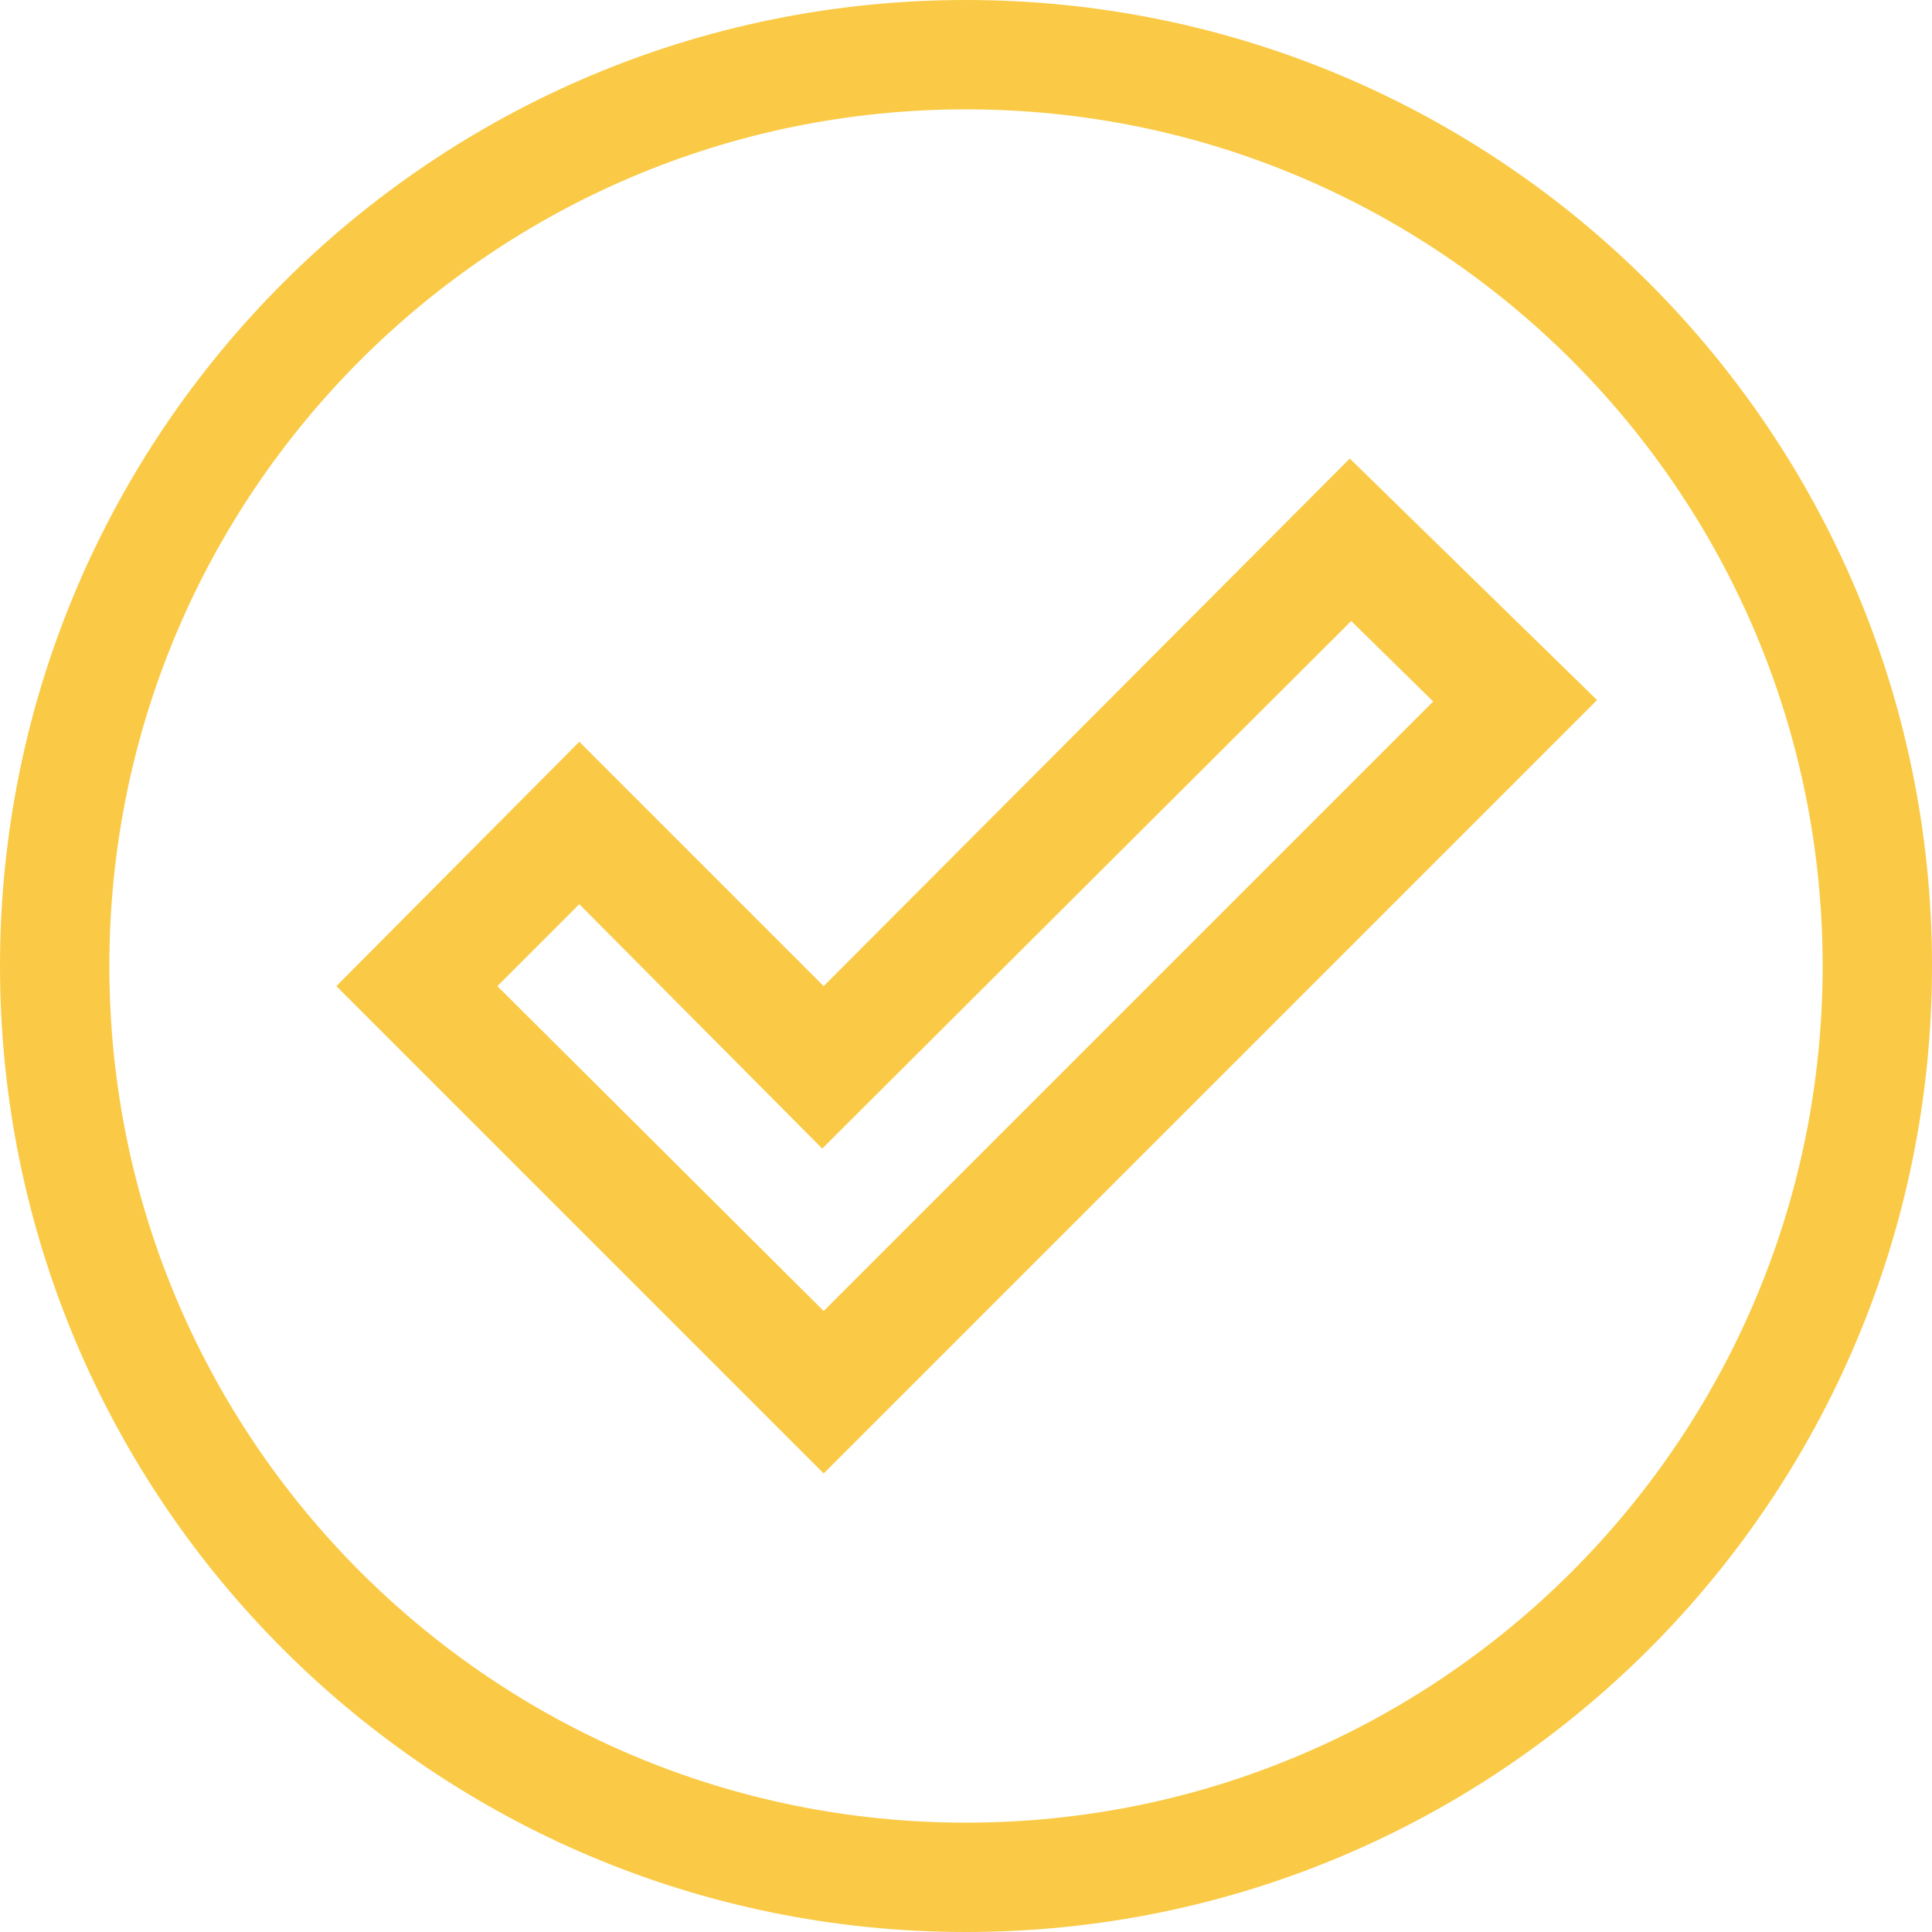
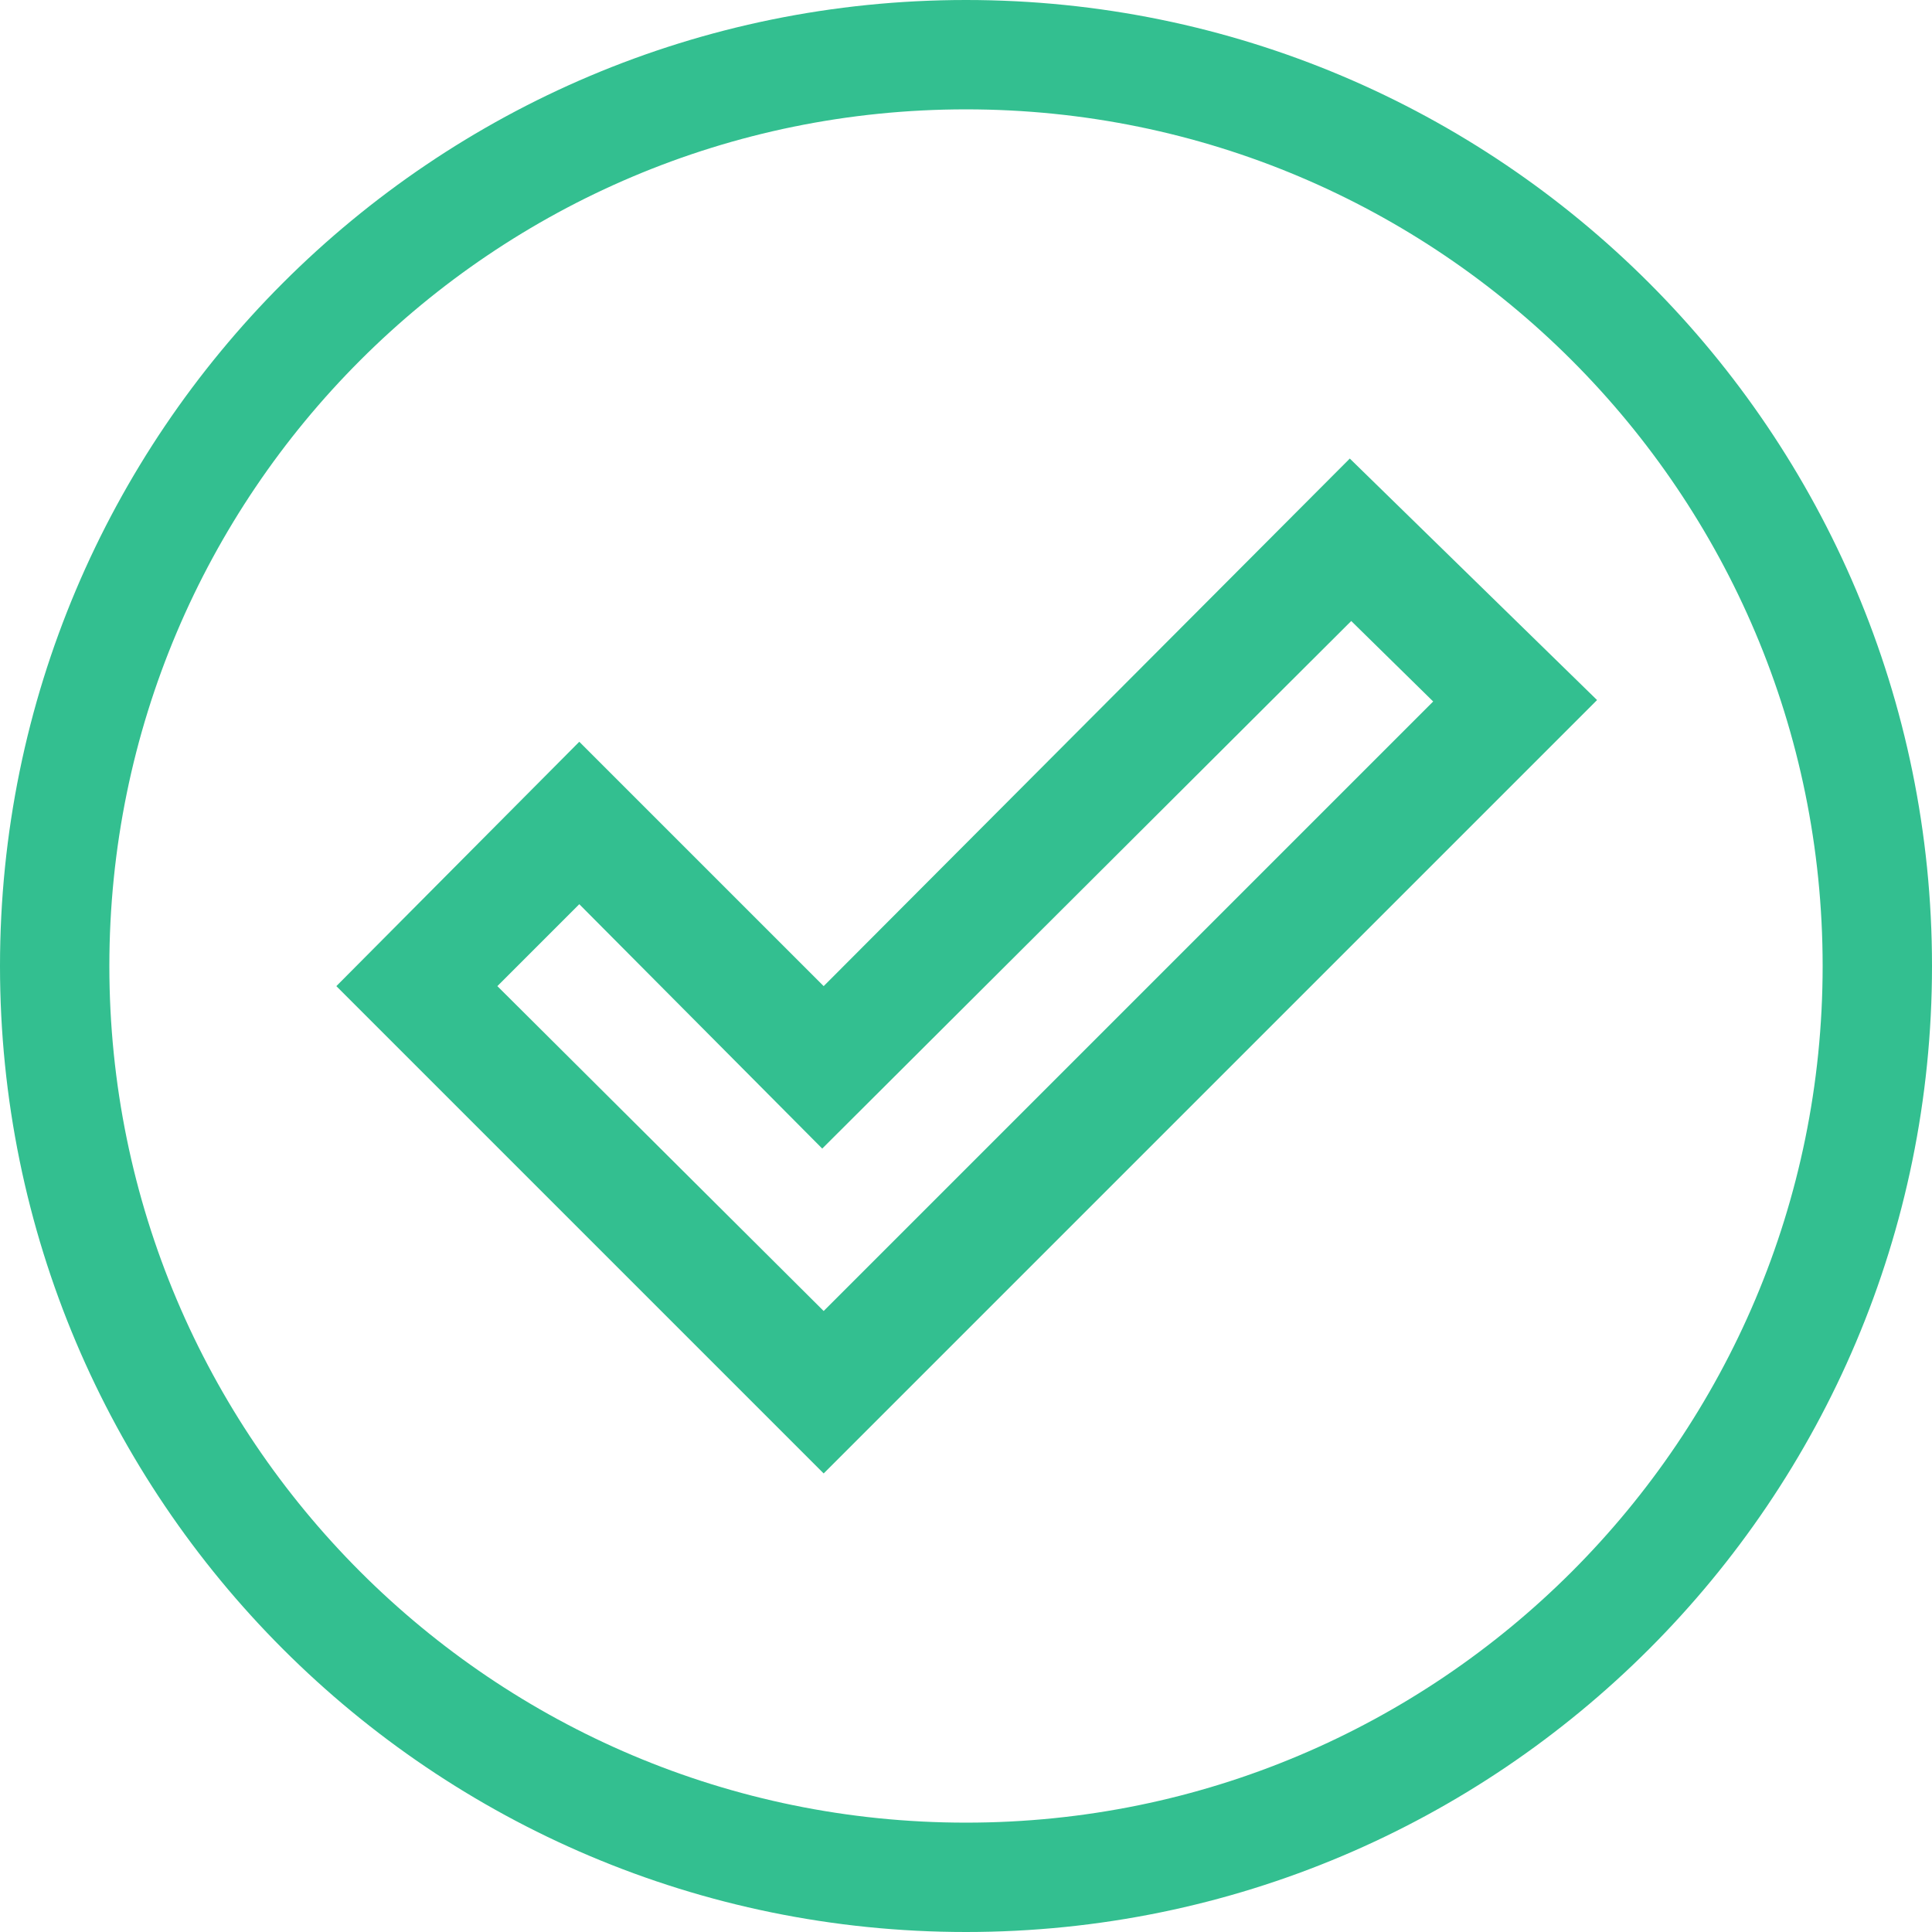
<svg xmlns="http://www.w3.org/2000/svg" width="106" height="106" viewBox="0 0 106 106" fill="none">
-   <circle cx="53" cy="53" r="50" stroke="#FACA46" stroke-width="6" />
+   <circle cx="53" cy="53" r="50" stroke="#33BF90" stroke-width="6" />
  <mask id="mask0_111_1761" style="mask-type:alpha" maskUnits="userSpaceOnUse" x="15" y="15" width="76" height="76">
    <rect x="15.143" y="15.143" width="75.714" height="75.714" fill="#0F6D1E" />
  </mask>
  <g mask="url(#mask0_111_1761)">
-     <path d="M45.191 71.929L78.632 38.488L74.136 34.072L45.112 63.017L31.783 49.609L27.288 54.104L45.191 71.929ZM45.191 80.841L18.454 54.104L31.783 40.697L45.191 54.104L74.057 25.159L87.623 38.409L45.191 80.841Z" fill="#FACA46" />
+     <path d="M45.191 71.929L78.632 38.488L74.136 34.072L45.112 63.017L31.783 49.609L27.288 54.104L45.191 71.929ZM45.191 80.841L18.454 54.104L31.783 40.697L45.191 54.104L74.057 25.159L87.623 38.409L45.191 80.841Z" fill="#33BF90" />
  </g>
</svg>
